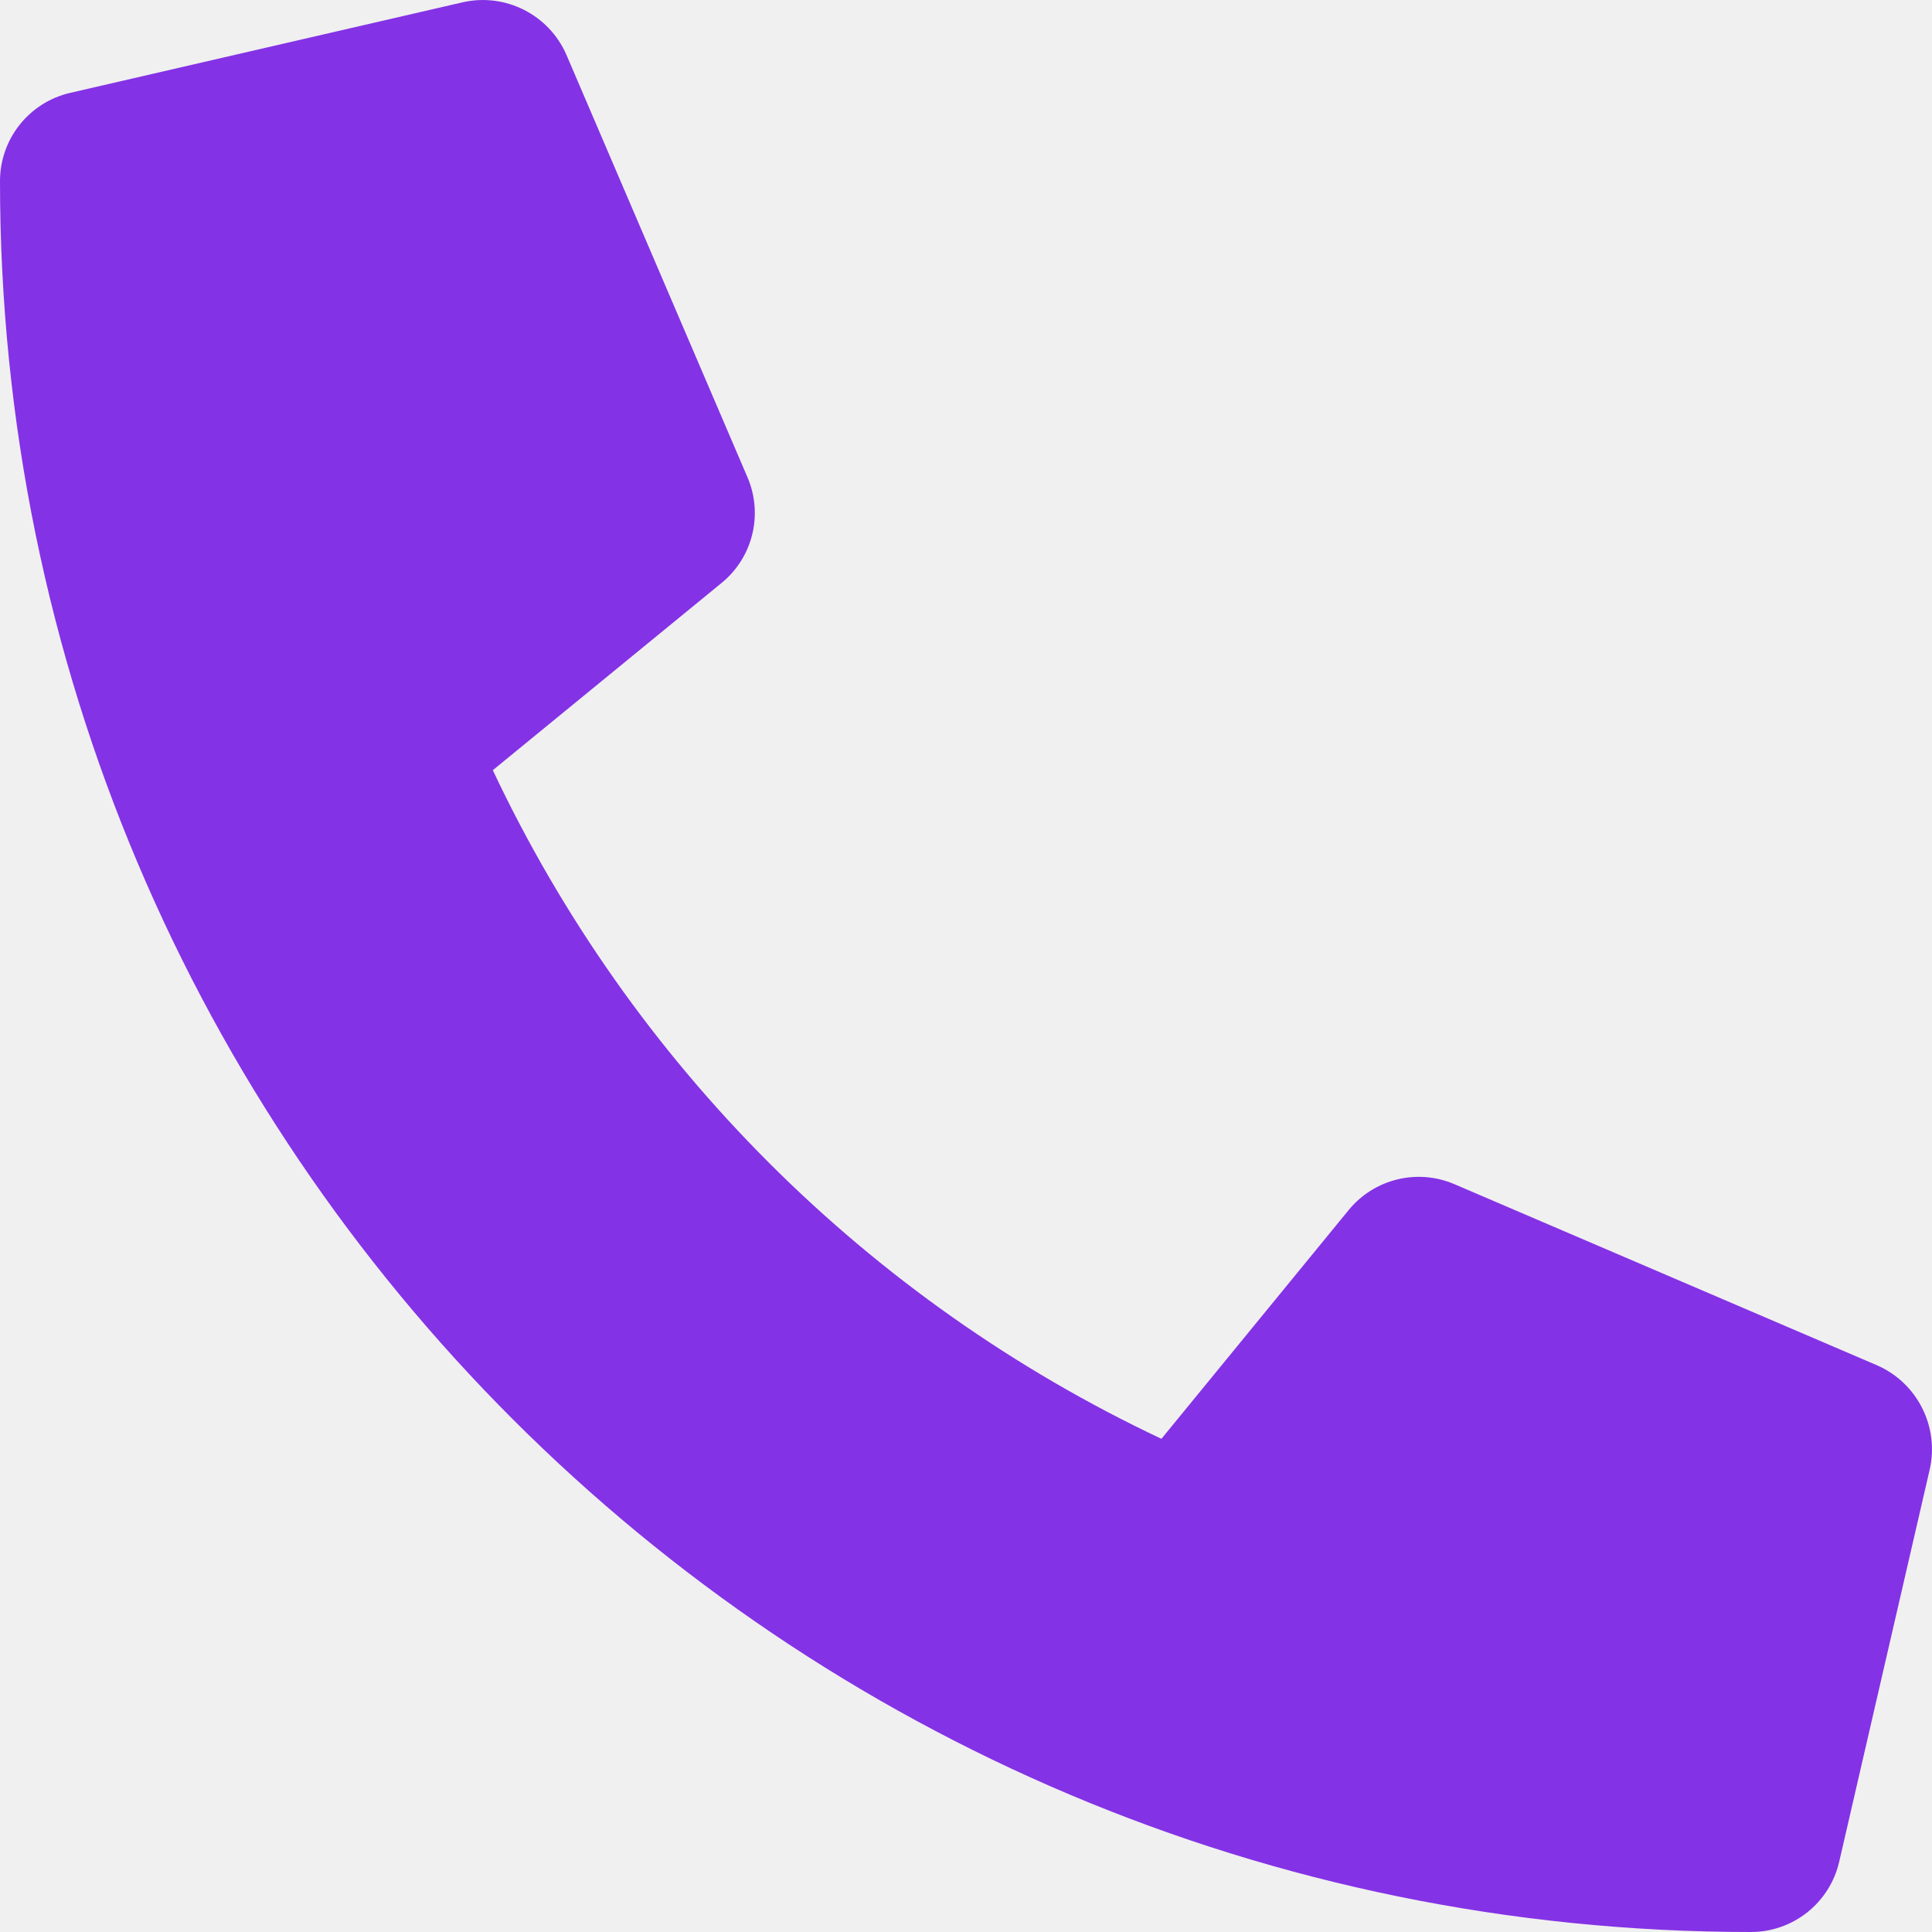
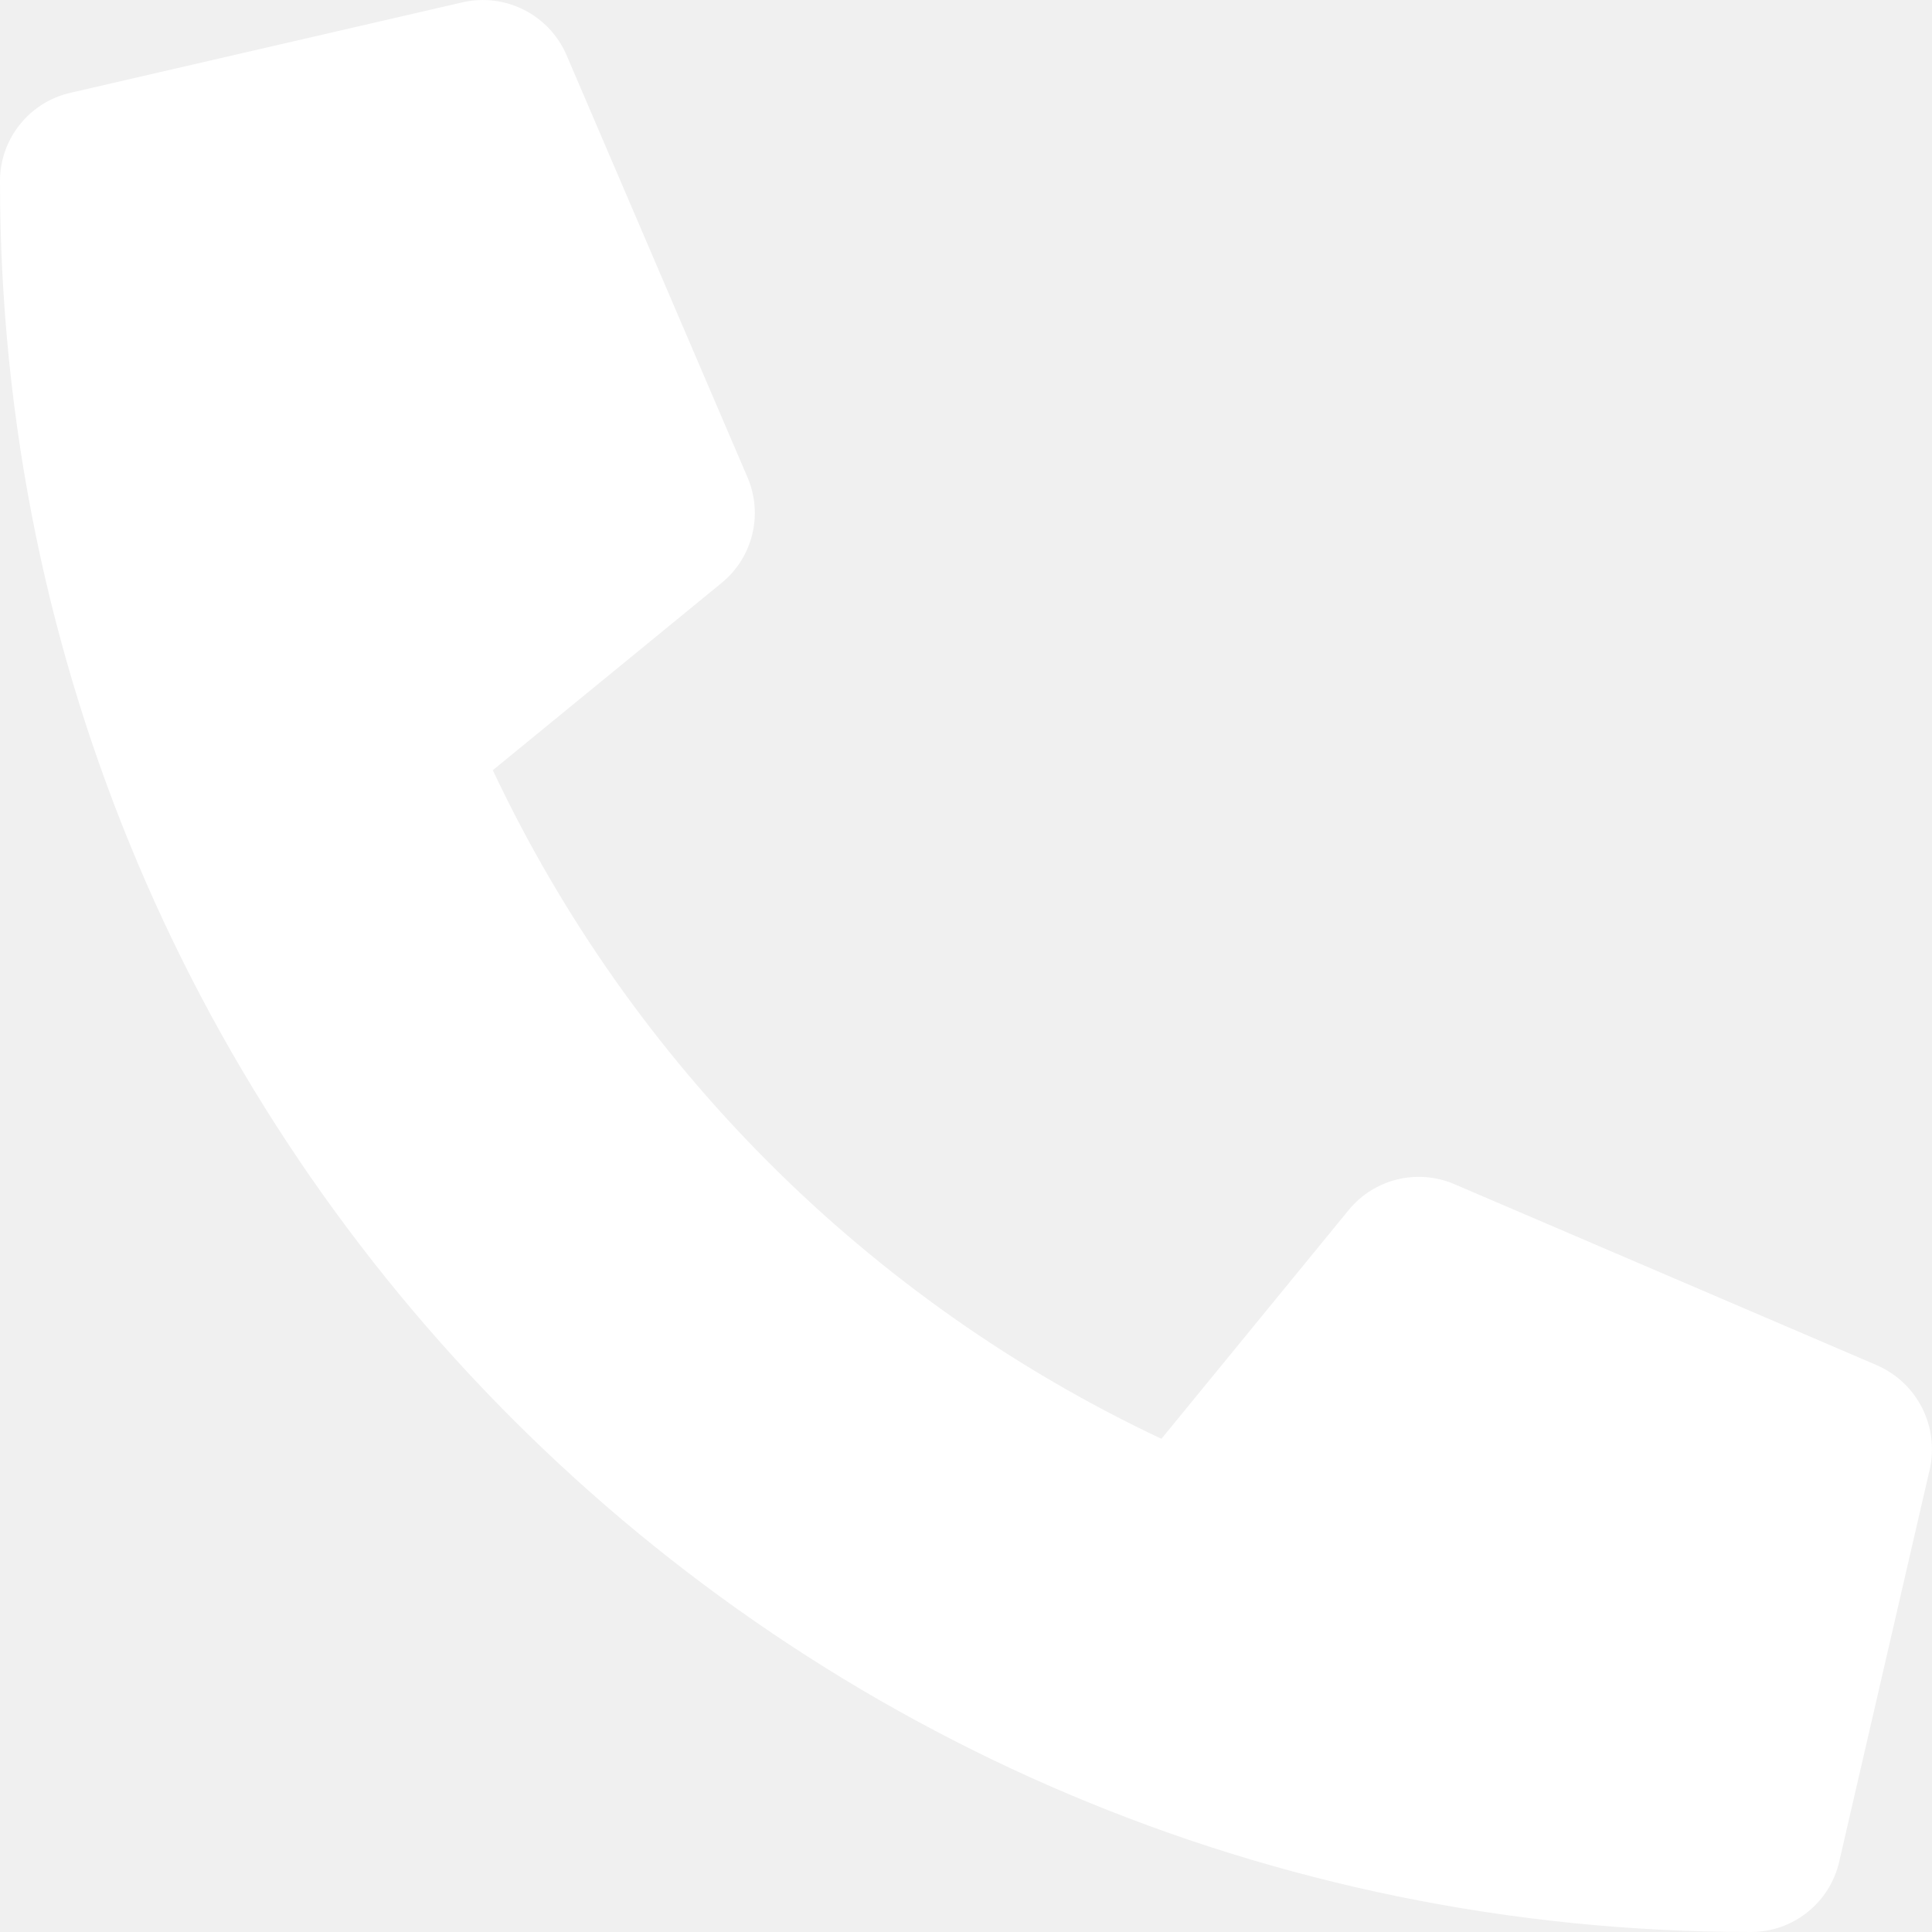
<svg xmlns="http://www.w3.org/2000/svg" class="svg-inline--fa fa-phone-alt fa-w-16" aria-hidden="true" focusable="false" data-prefix="fas" data-icon="phone-alt" role="img" viewBox="0 0 512 512" data-fa-i2svg="">
-   <path fill="#8432e5" d="M497.39 361.8l-112-48a24 24 0 0 0-28 6.9l-49.6 60.6A370.66 370.66 0 0 1 130.6 204.11l60.6-49.6a23.94 23.94 0 0 0 6.9-28l-48-112A24.16 24.16 0 0 0 122.6.61l-104 24A24 24 0 0 0 0 48c0 256.5 207.9 464 464 464a24 24 0 0 0 23.4-18.6l24-104a24.29 24.29 0 0 0-14.01-27.6z" />
+   <path fill="white" d="M497.39 361.8l-112-48a24 24 0 0 0-28 6.9l-49.6 60.6A370.66 370.66 0 0 1 130.6 204.11l60.6-49.6a23.94 23.94 0 0 0 6.9-28l-48-112A24.16 24.16 0 0 0 122.6.61l-104 24A24 24 0 0 0 0 48c0 256.5 207.9 464 464 464a24 24 0 0 0 23.4-18.6l24-104a24.29 24.29 0 0 0-14.01-27.6z" />
</svg>
